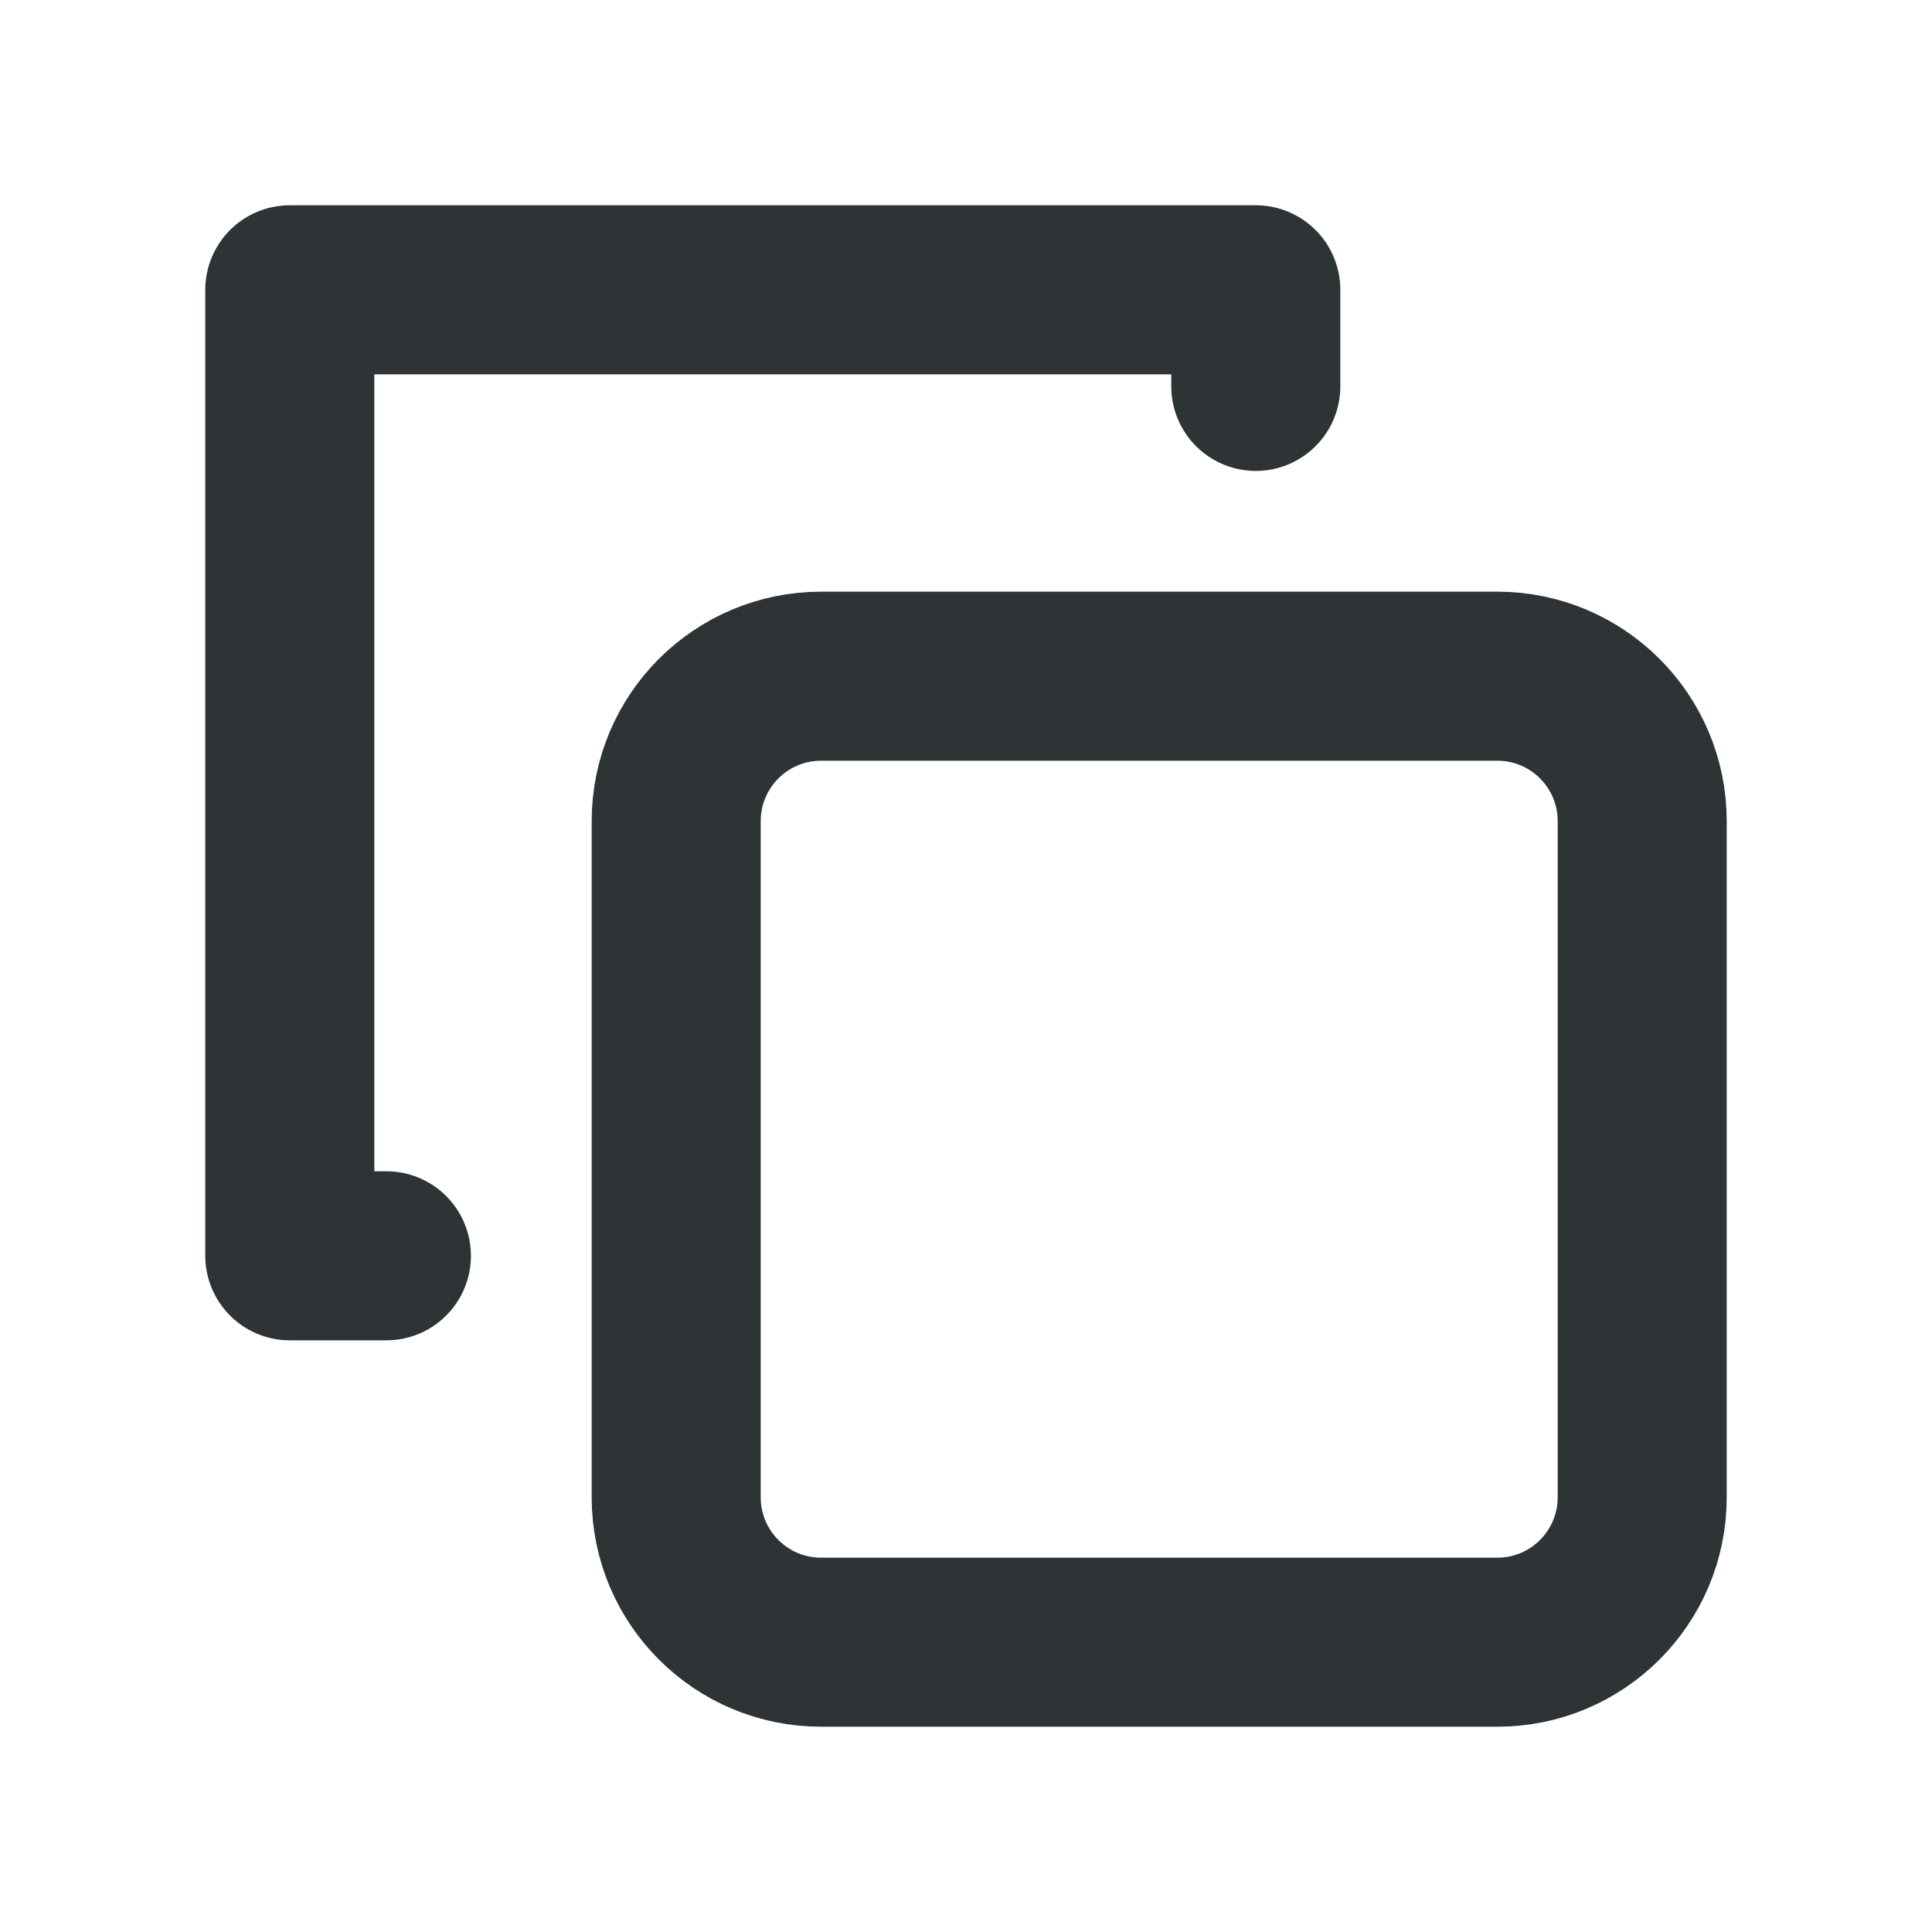
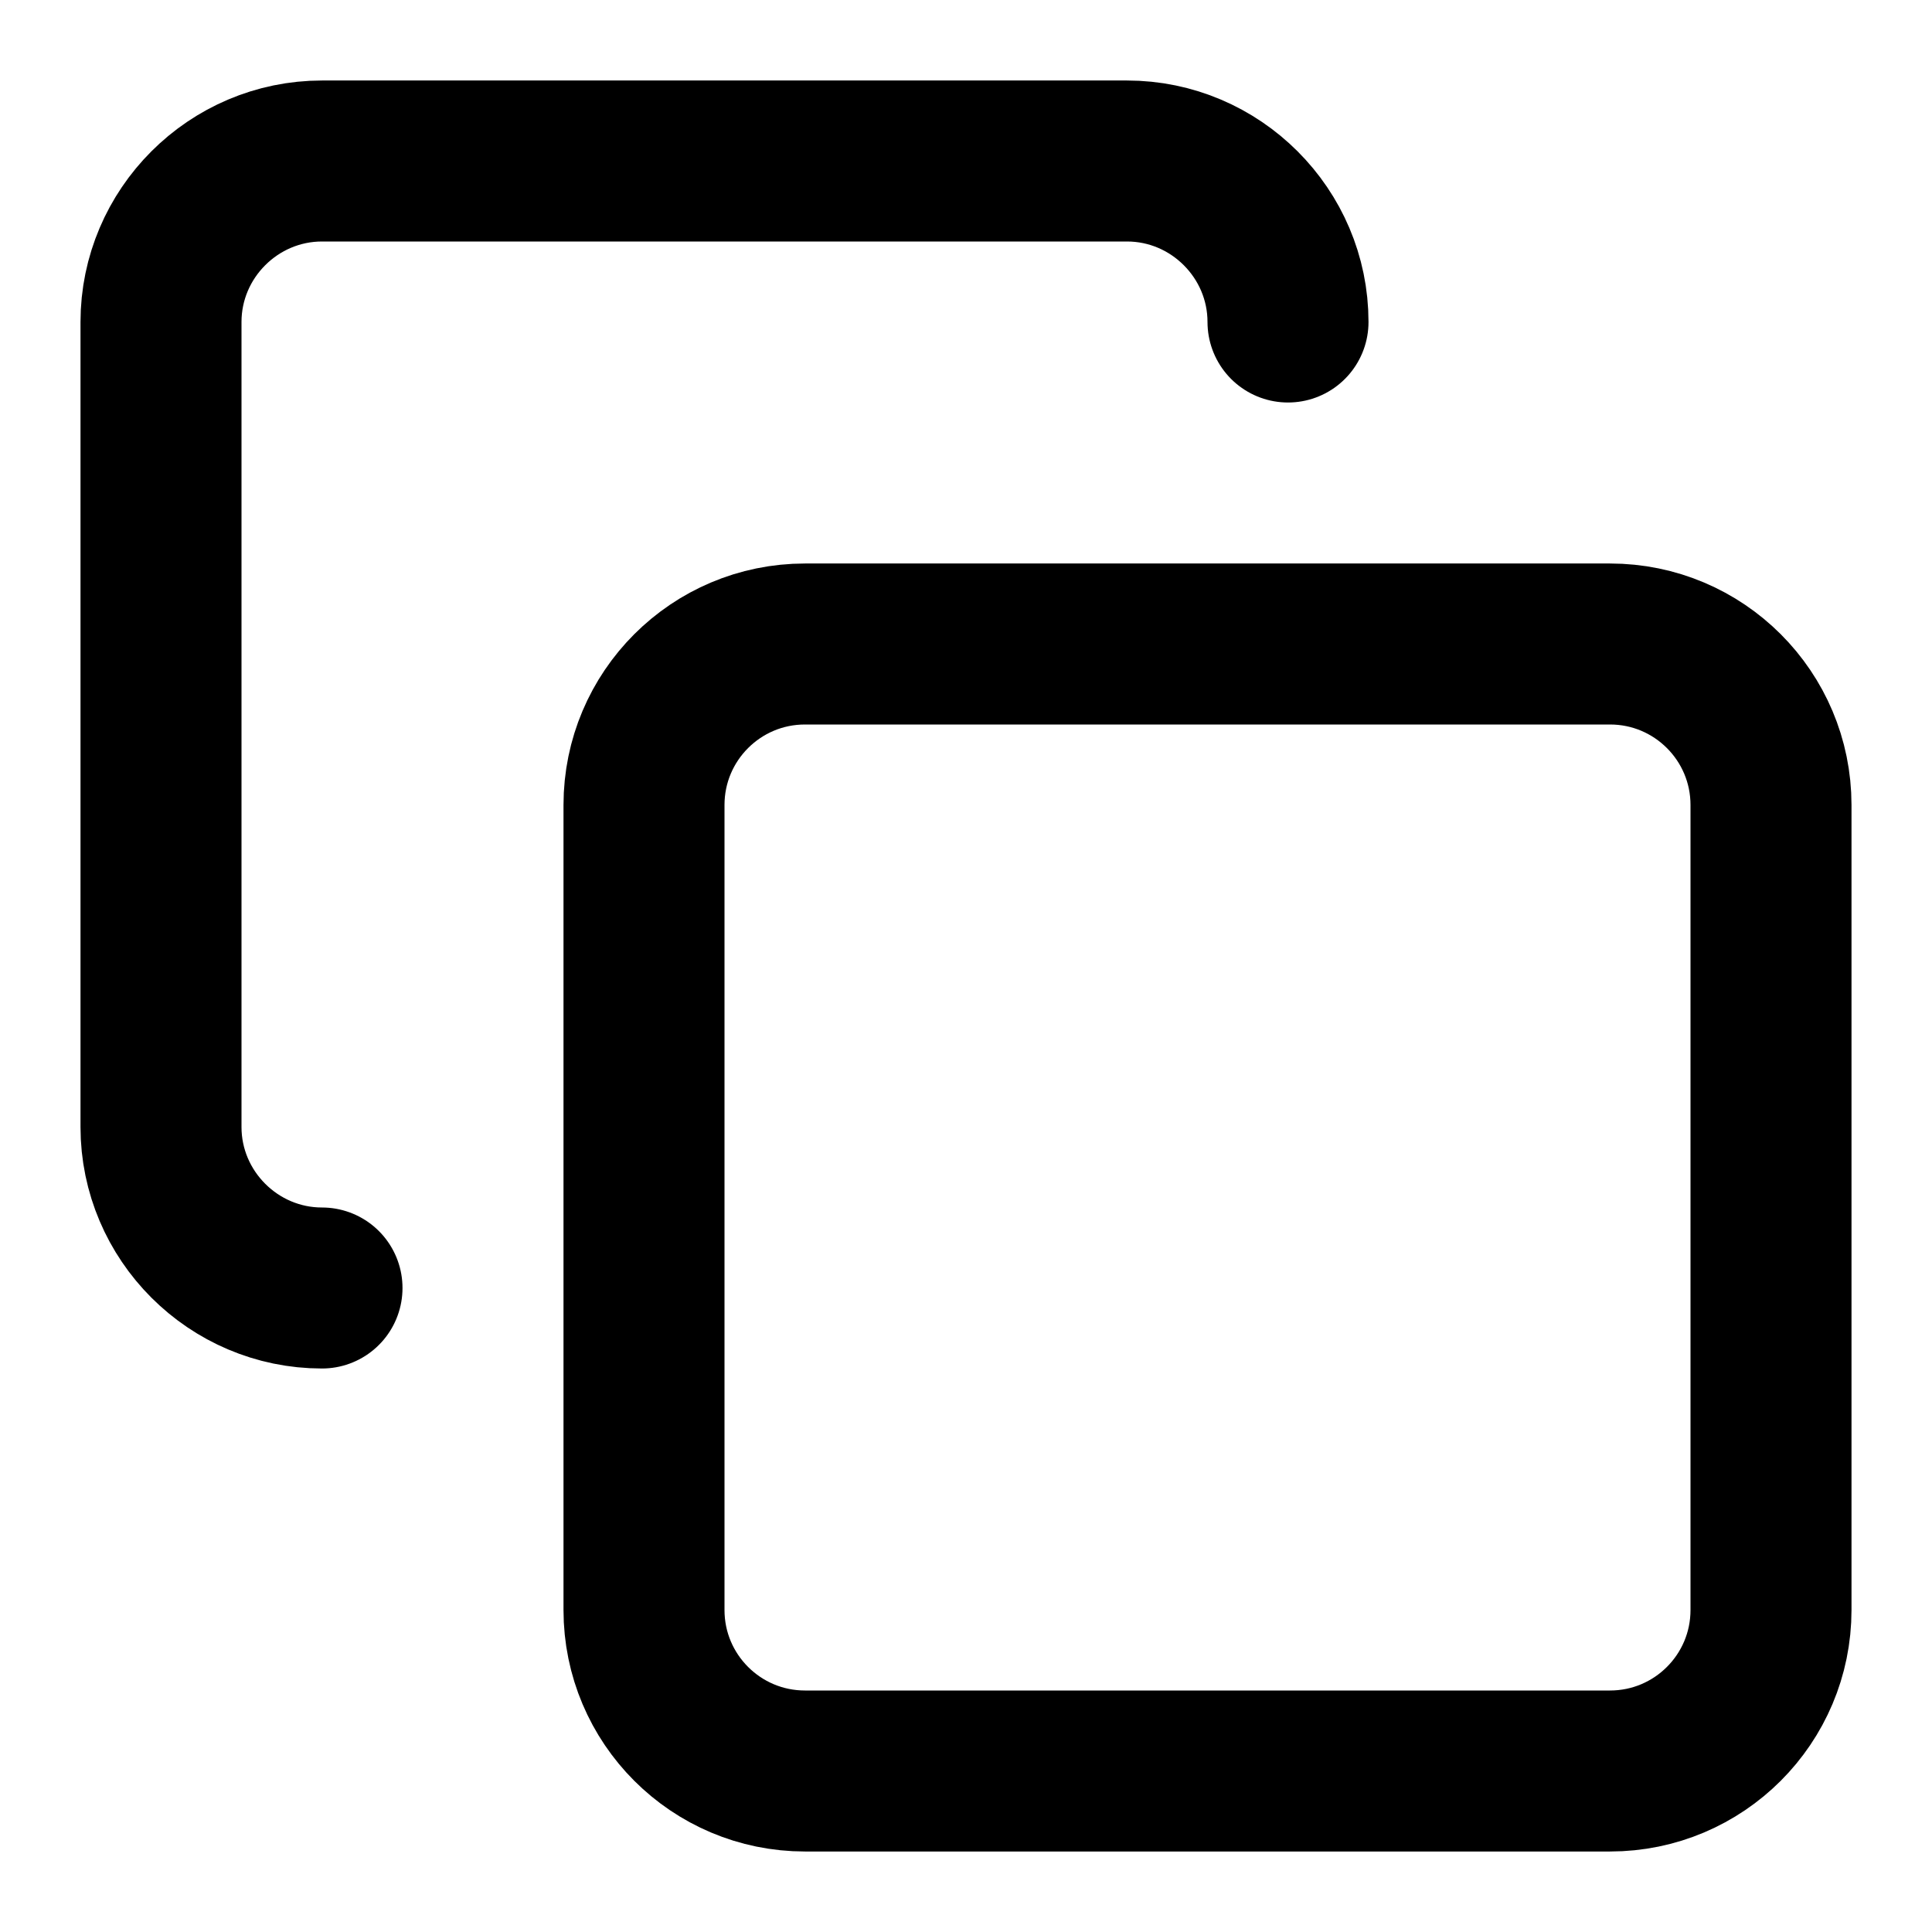
- <svg xmlns="http://www.w3.org/2000/svg" width="20" height="20" viewBox="0 0 20 20">
-   <rect x="7" y="7" width="10" height="10" rx="1.5" class="transparent-fill foreground-stroke" fill="none" stroke="#2e3436" stroke-width="1.75" stroke-linecap="round" stroke-linejoin="round" />
-   <path d="M4 13H3V3h10v1" class="transparent-fill foreground-stroke" fill="none" stroke="#2e3436" stroke-width="1.75" stroke-linecap="round" stroke-linejoin="round" />
+ <svg xmlns="http://www.w3.org/2000/svg" width="24" height="24" viewBox="0 0 24 24" fill="none" stroke="currentColor" stroke-width="2" stroke-linecap="round" stroke-linejoin="round">
+   <rect width="14" height="14" x="8" y="8" rx="2" ry="2" class="transparent-fill foreground-stroke" fill="none" stroke="currentColor" stroke-width="2" stroke-linecap="round" stroke-linejoin="round" />
+   <path d="M4 16c-1.1 0-2-.9-2-2V4c0-1.1.9-2 2-2h10c1.1 0 2 .9 2 2" class="transparent-fill foreground-stroke" fill="none" stroke="currentColor" stroke-width="2" stroke-linecap="round" stroke-linejoin="round" />
</svg>
